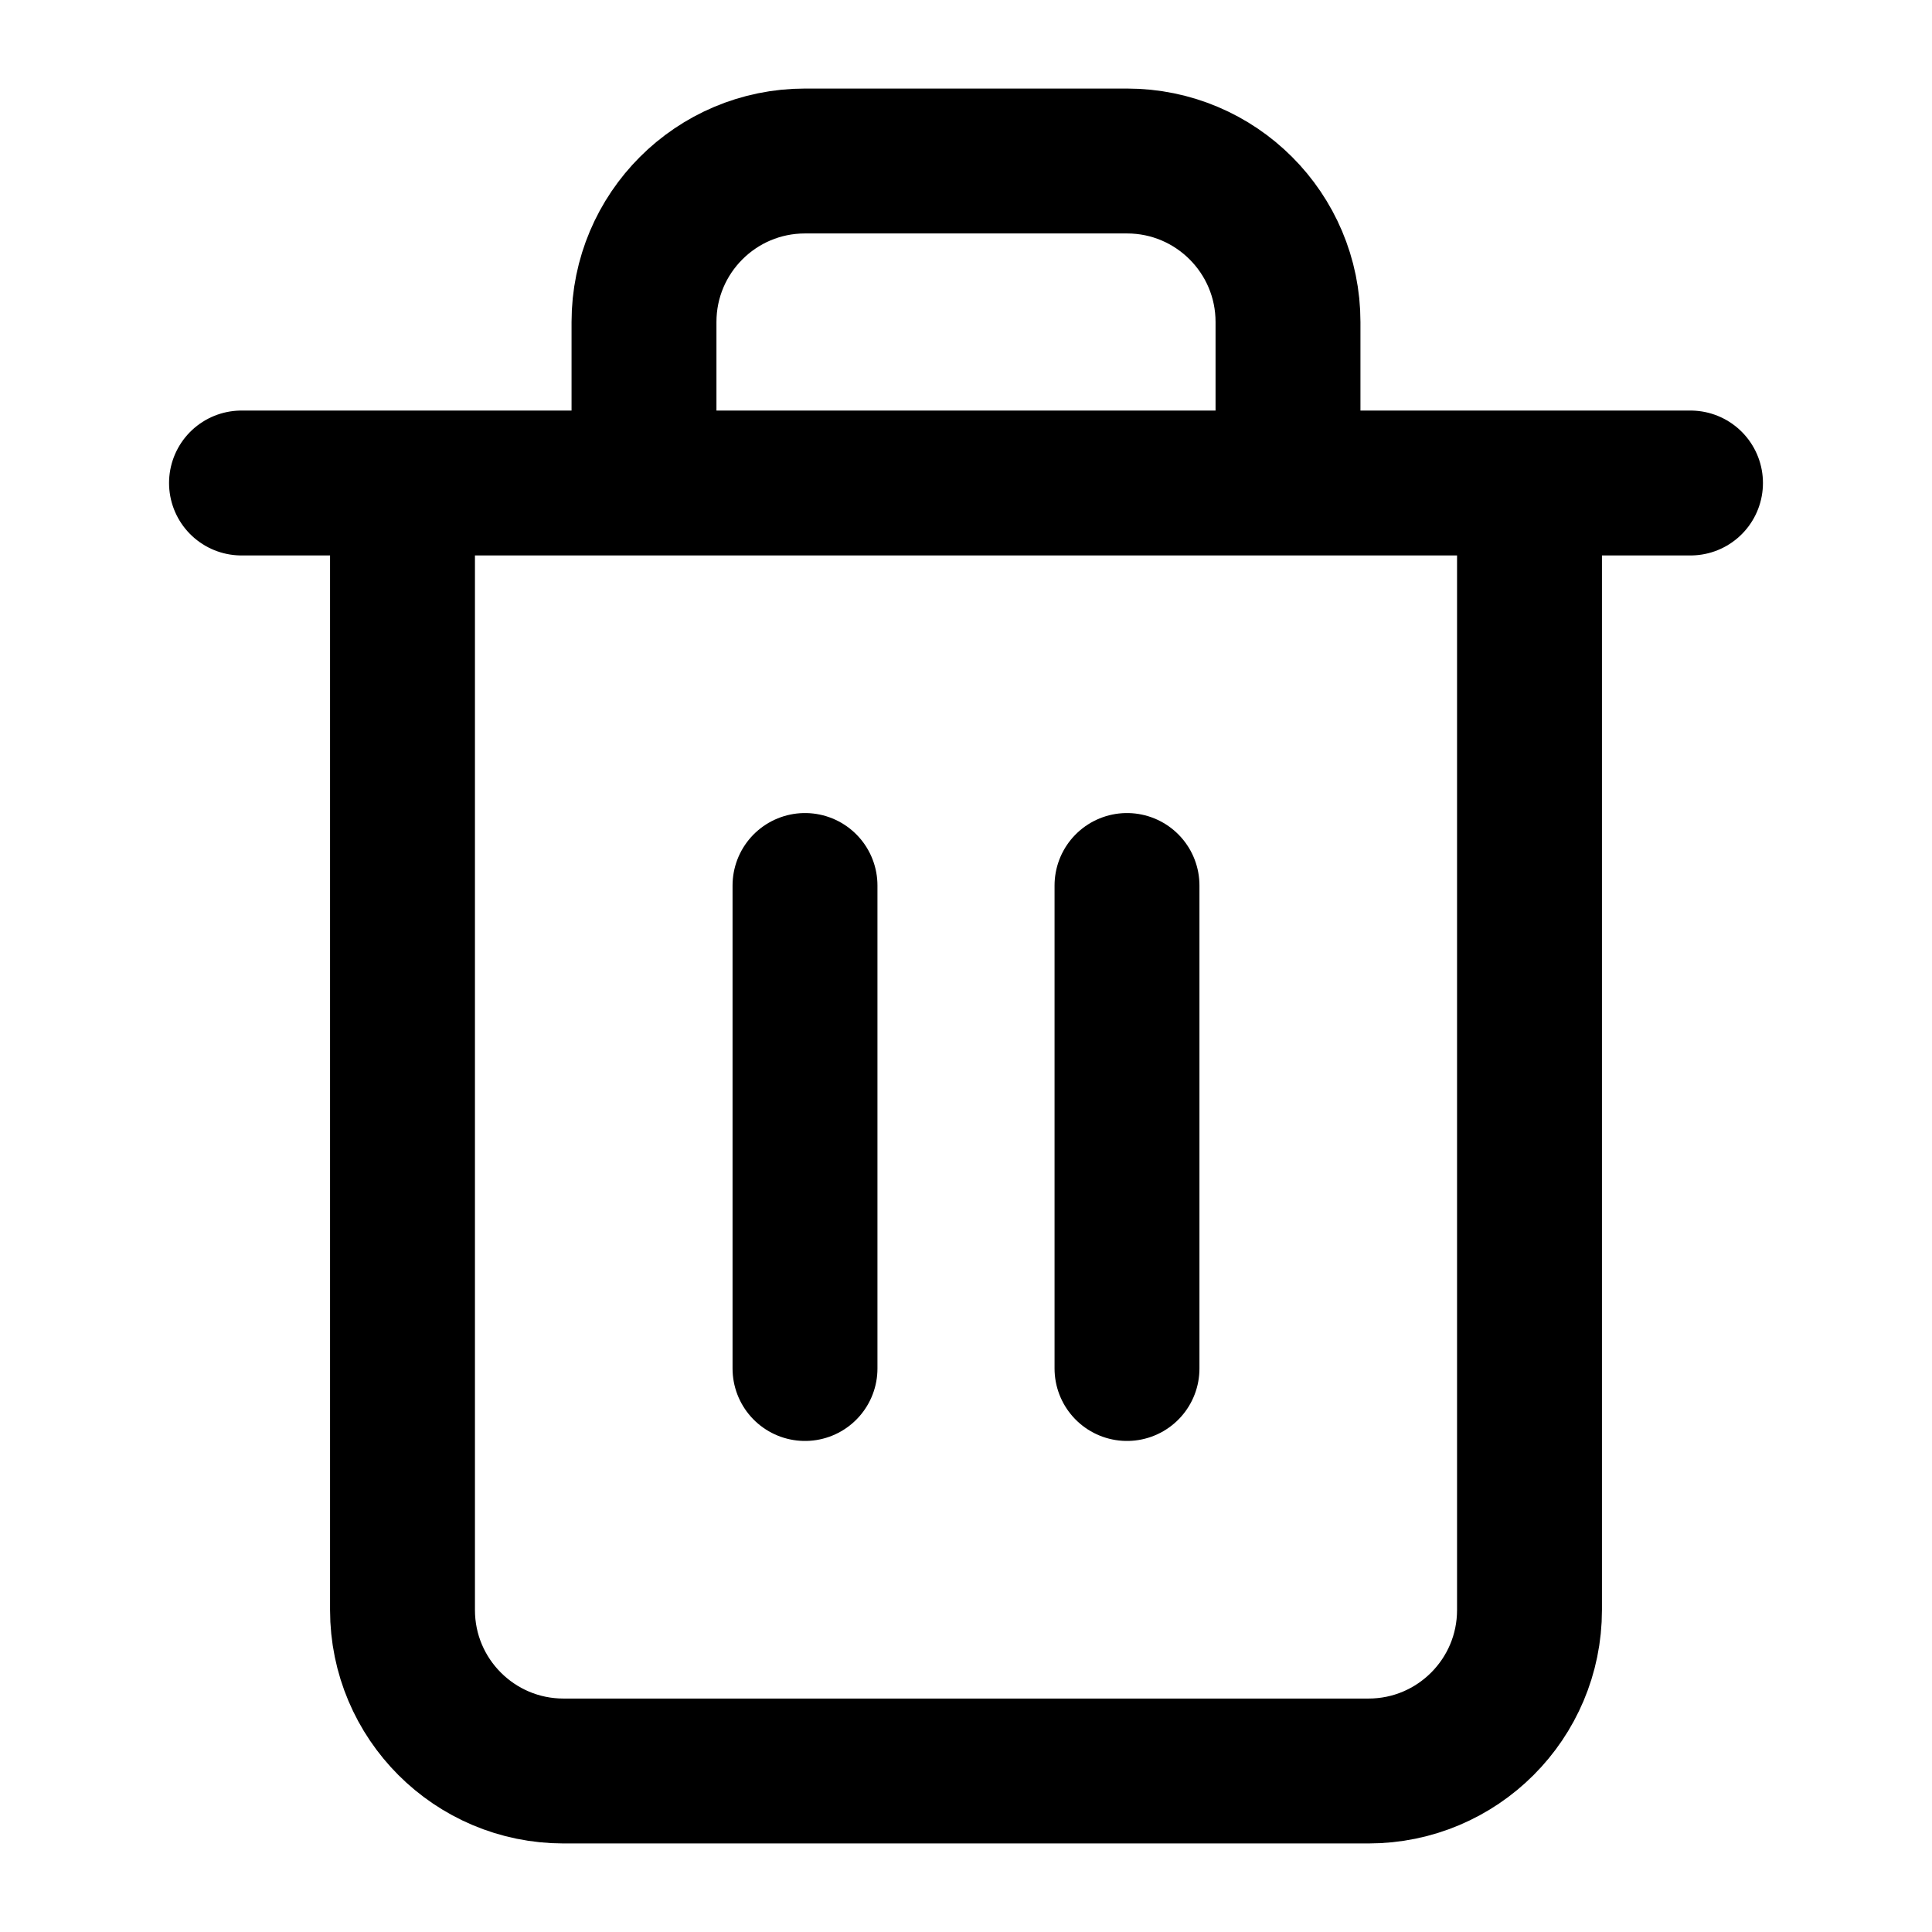
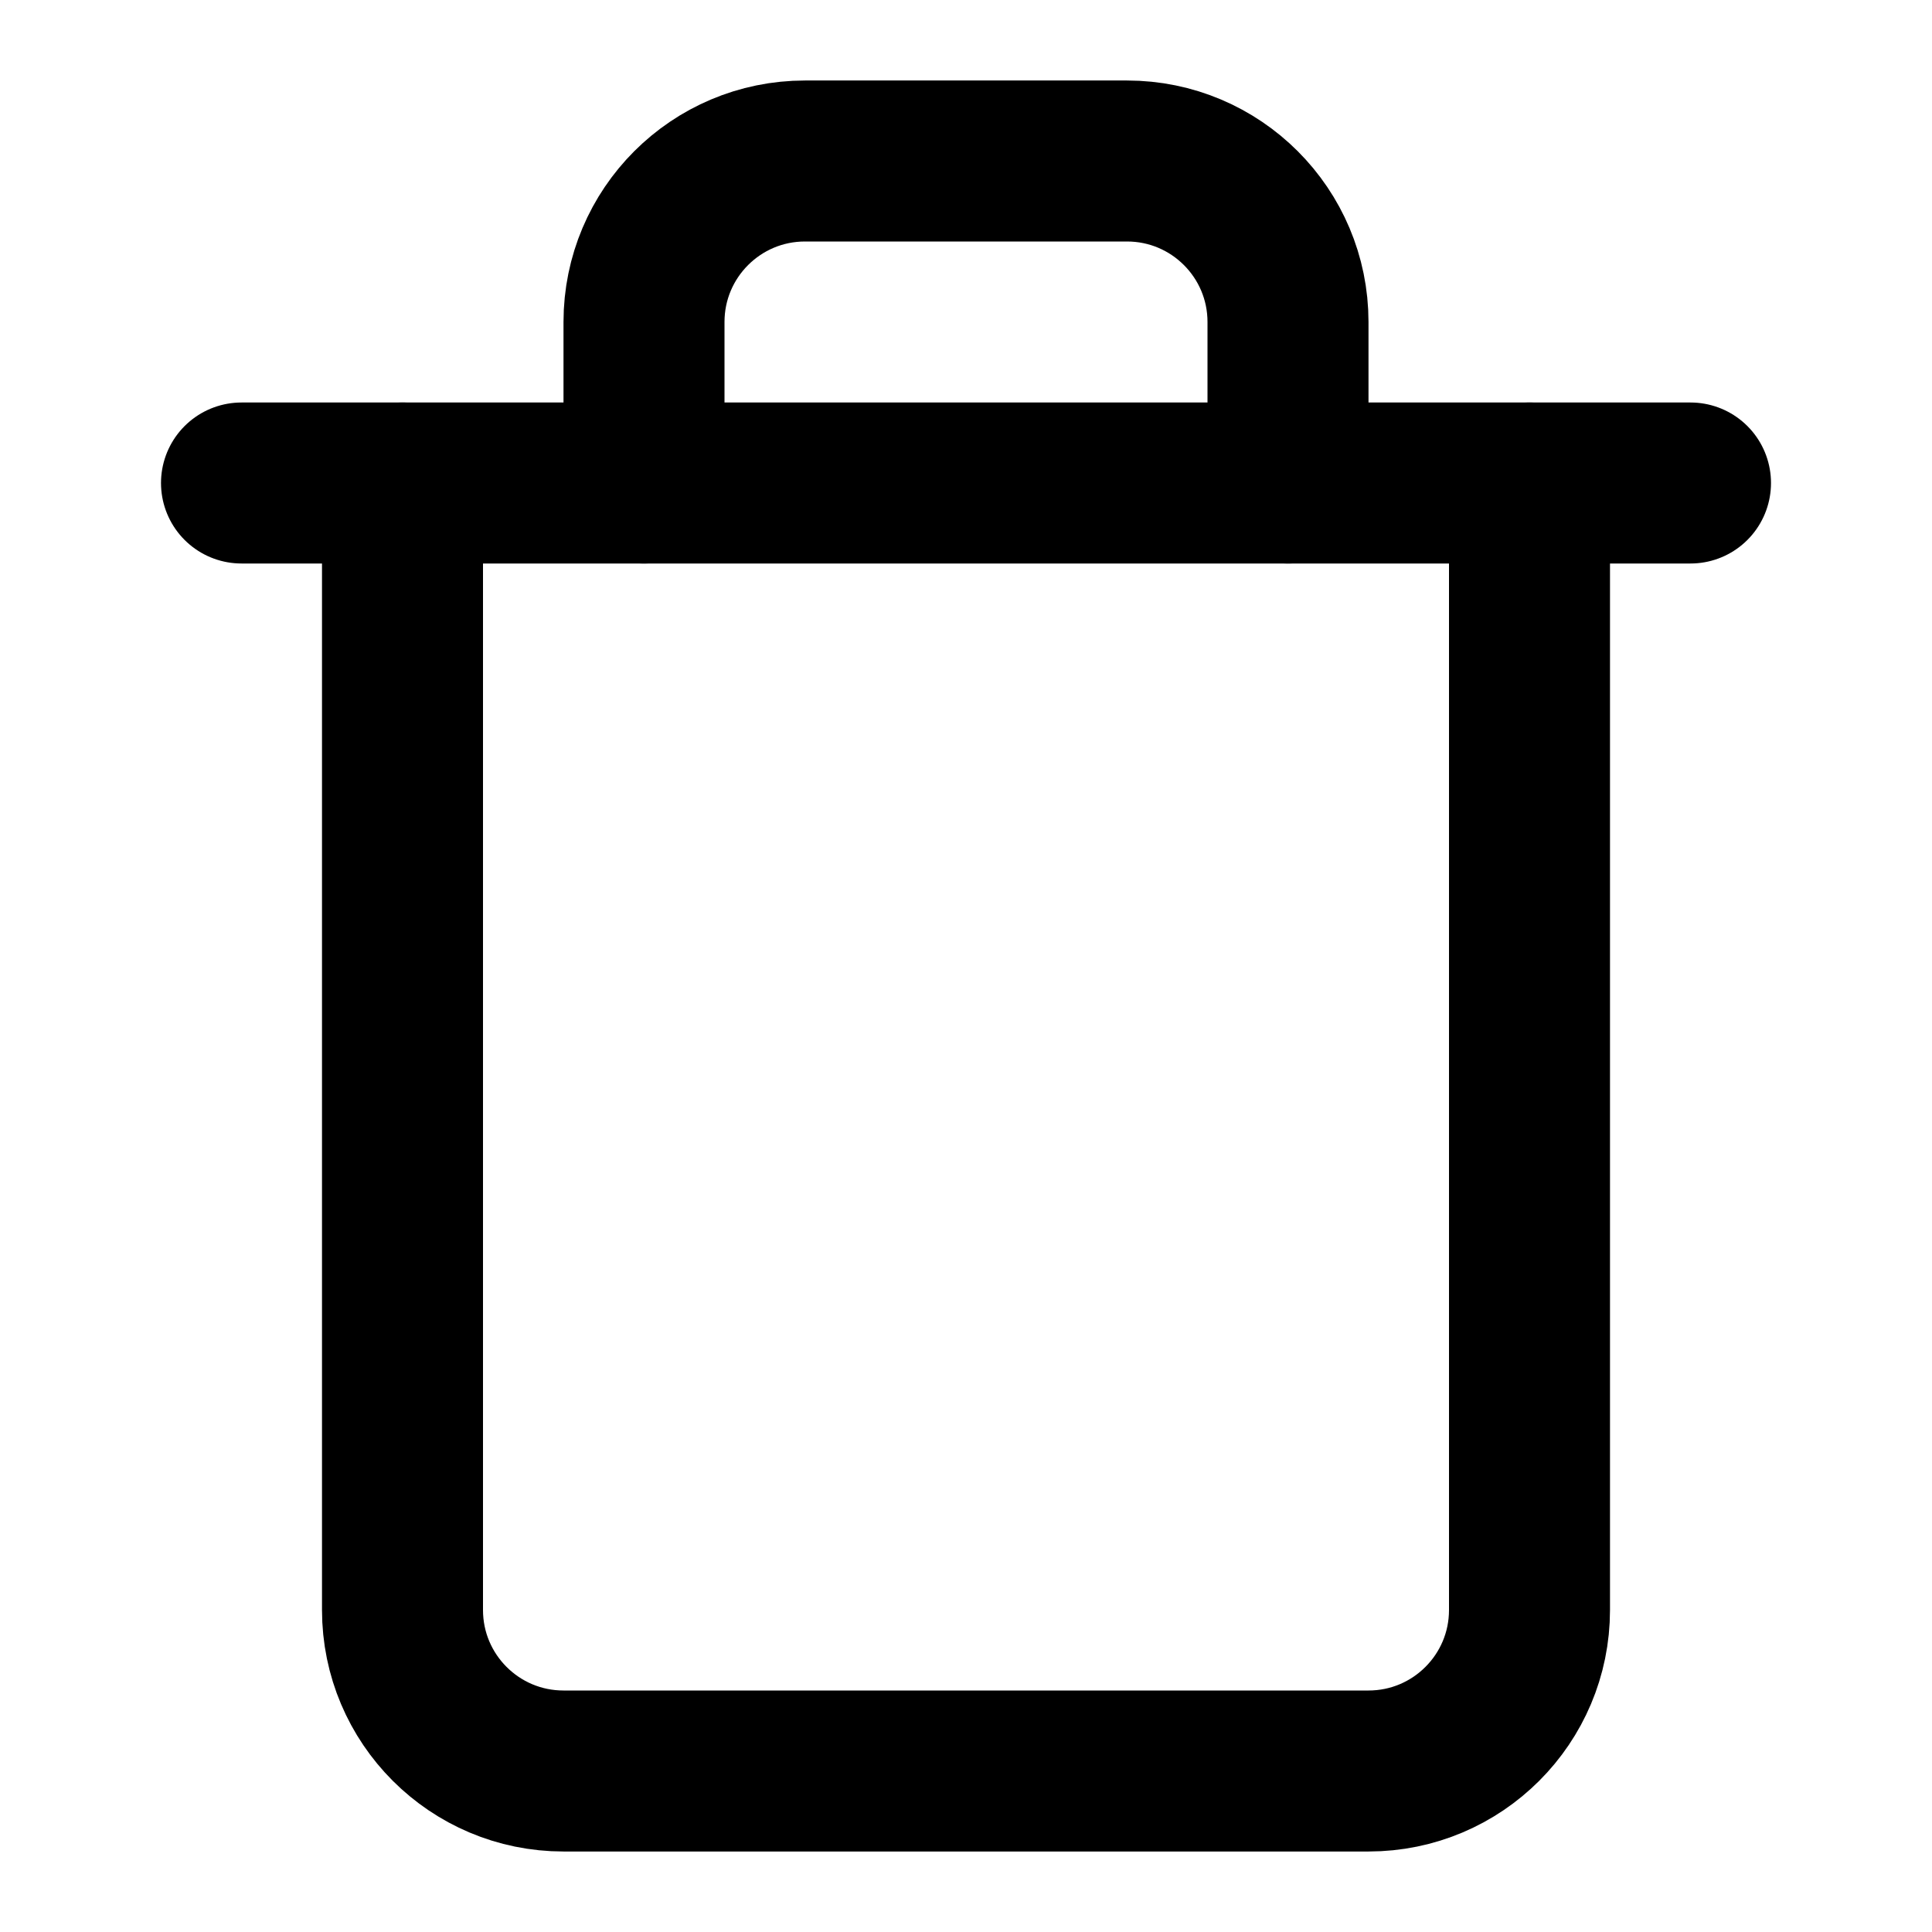
- <svg xmlns="http://www.w3.org/2000/svg" width="24" height="24" viewBox="0 0 24 24" fill="none" stroke="currentColor" stroke-width="1.8" stroke-linecap="round" stroke-linejoin="round">
-   <path d="M3 6h18M19 6v14a2 2 0 0 1-2 2H7a2 2 0 0 1-2-2V6m3 0V4a2 2 0 0 1 2-2h4a2 2 0 0 1 2 2v2M10 11v6M14 11v6" />
+ <svg xmlns="http://www.w3.org/2000/svg" width="24" height="24" viewBox="0 0 24 24" fill="none" stroke="currentColor" stroke-width="2" stroke-linecap="round" stroke-linejoin="round">
+   <path d="M19 6v14a2 2 0 0 1-2 2H7a2 2 0 0 1-2-2V6" />
+   <path d="M3 6h18" />
+   <path d="M8 6V4a2 2 0 0 1 2-2h4a2 2 0 0 1 2 2v2" />
</svg>
